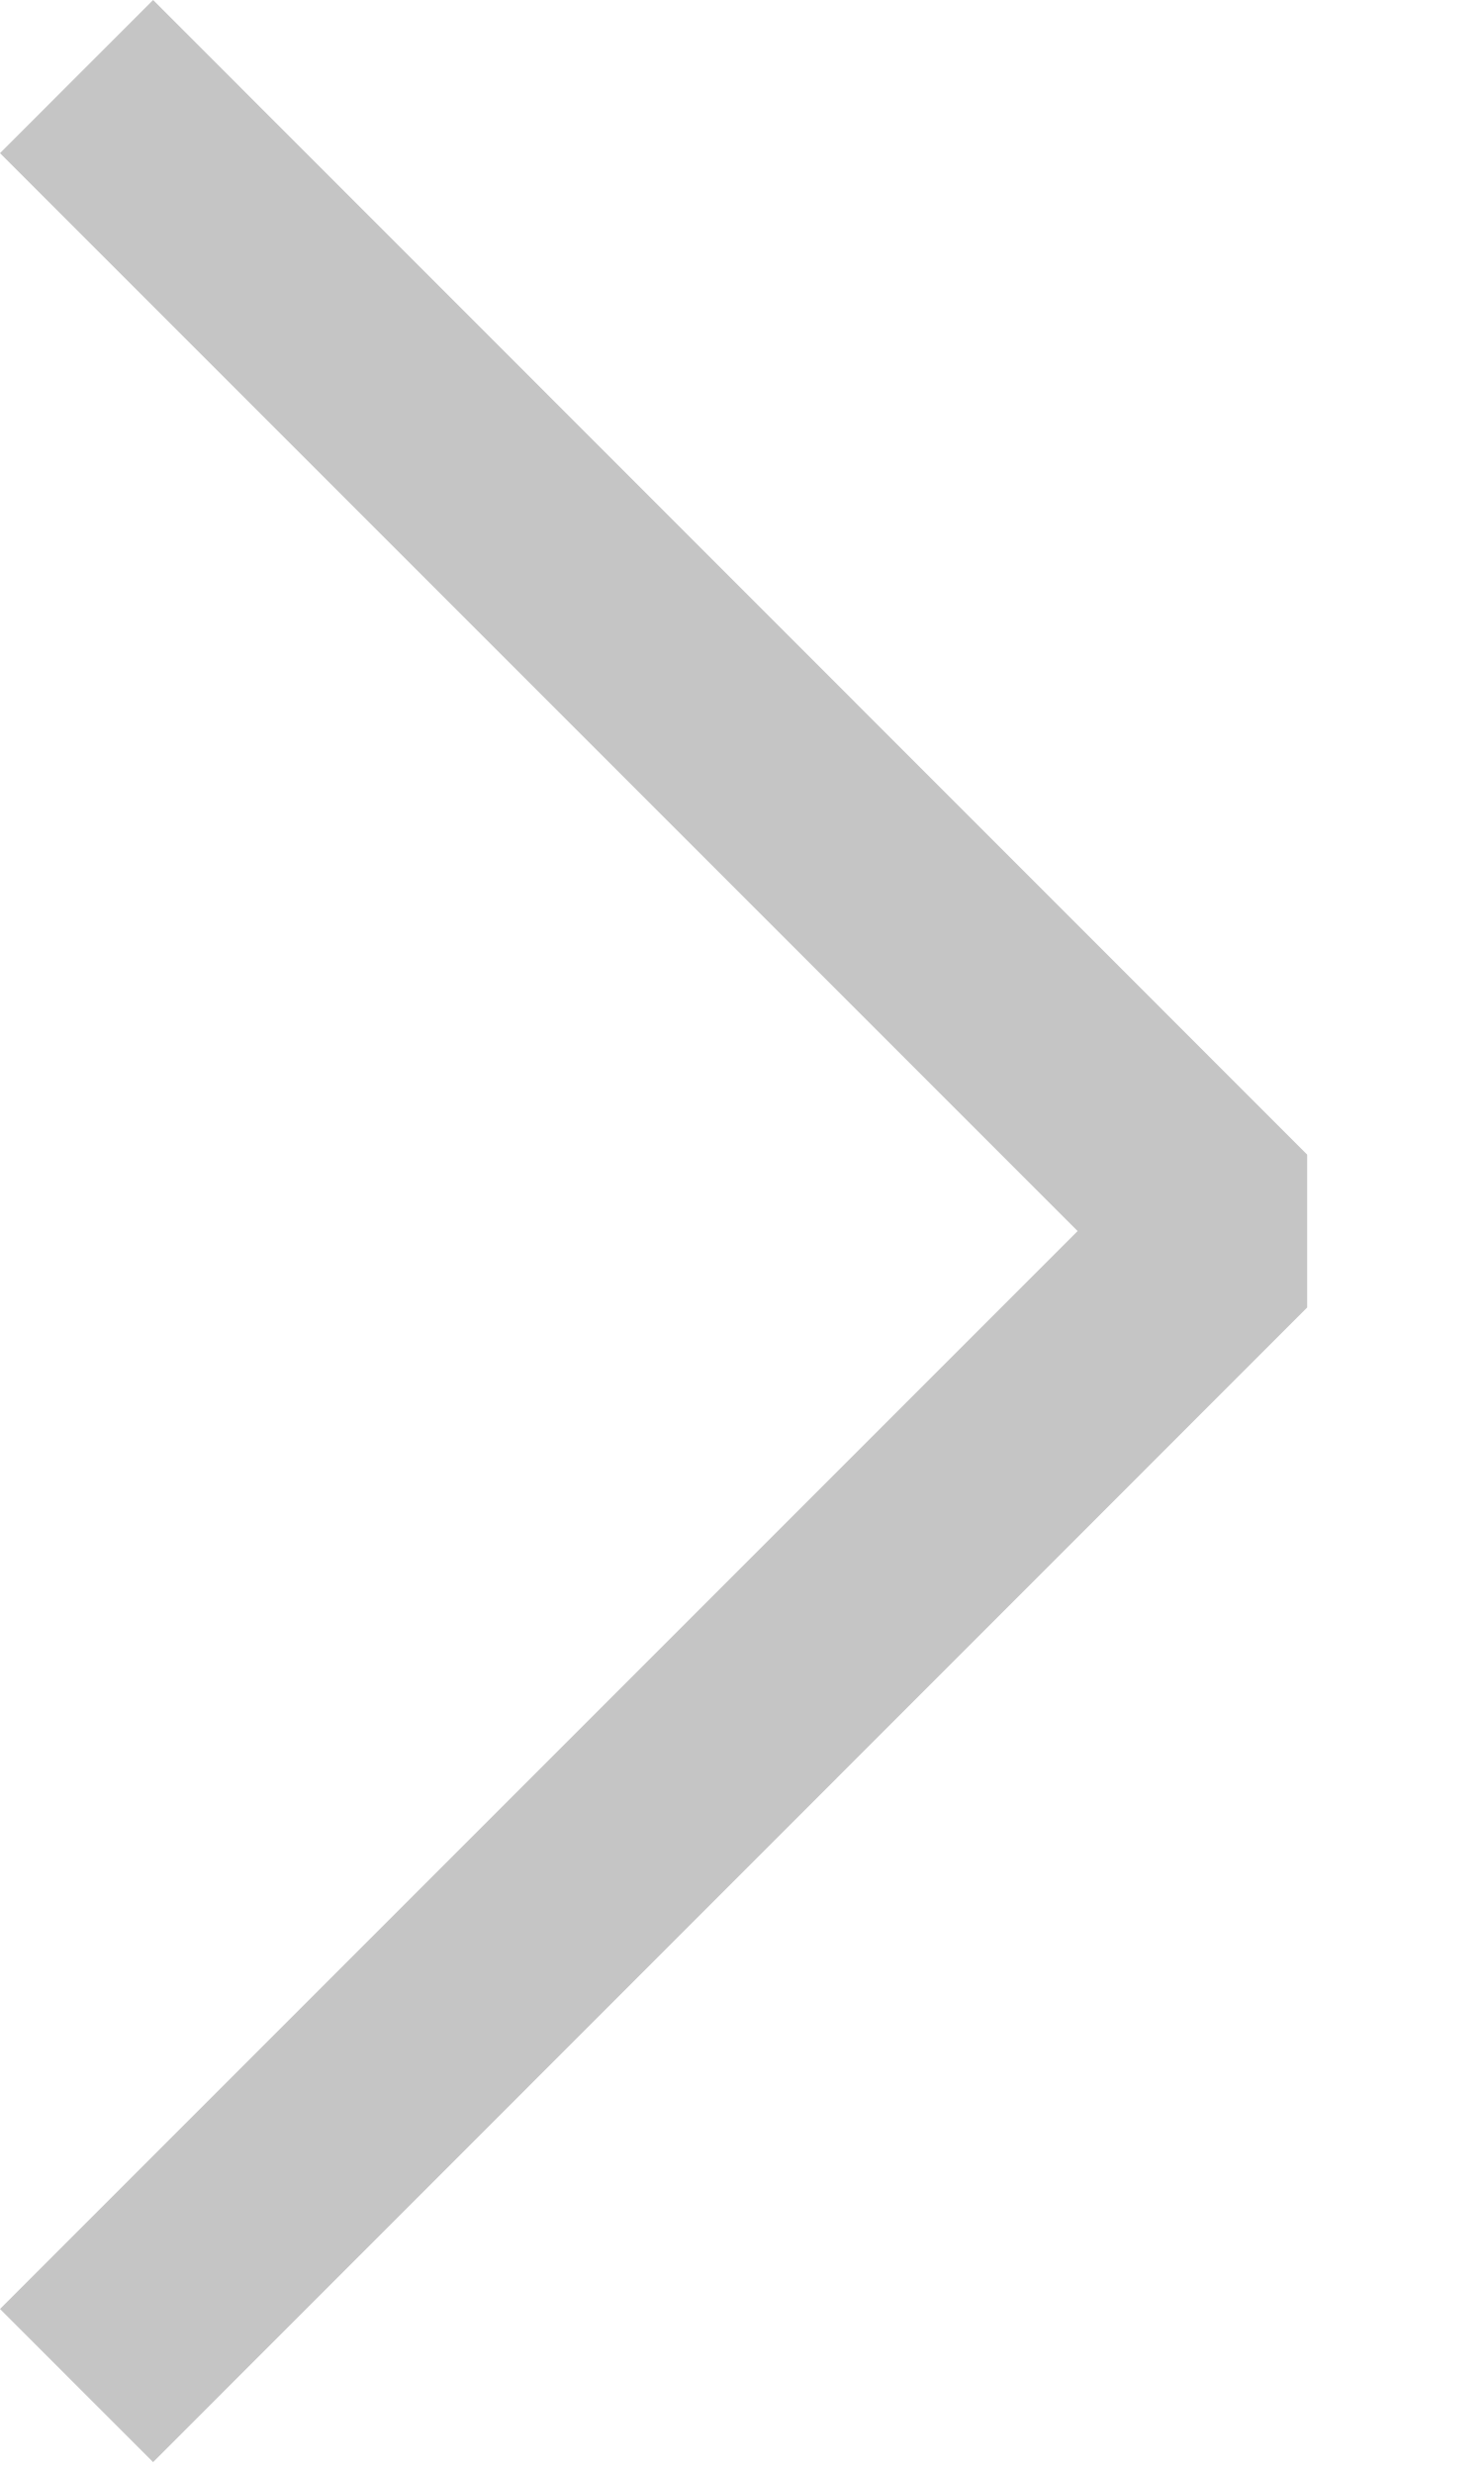
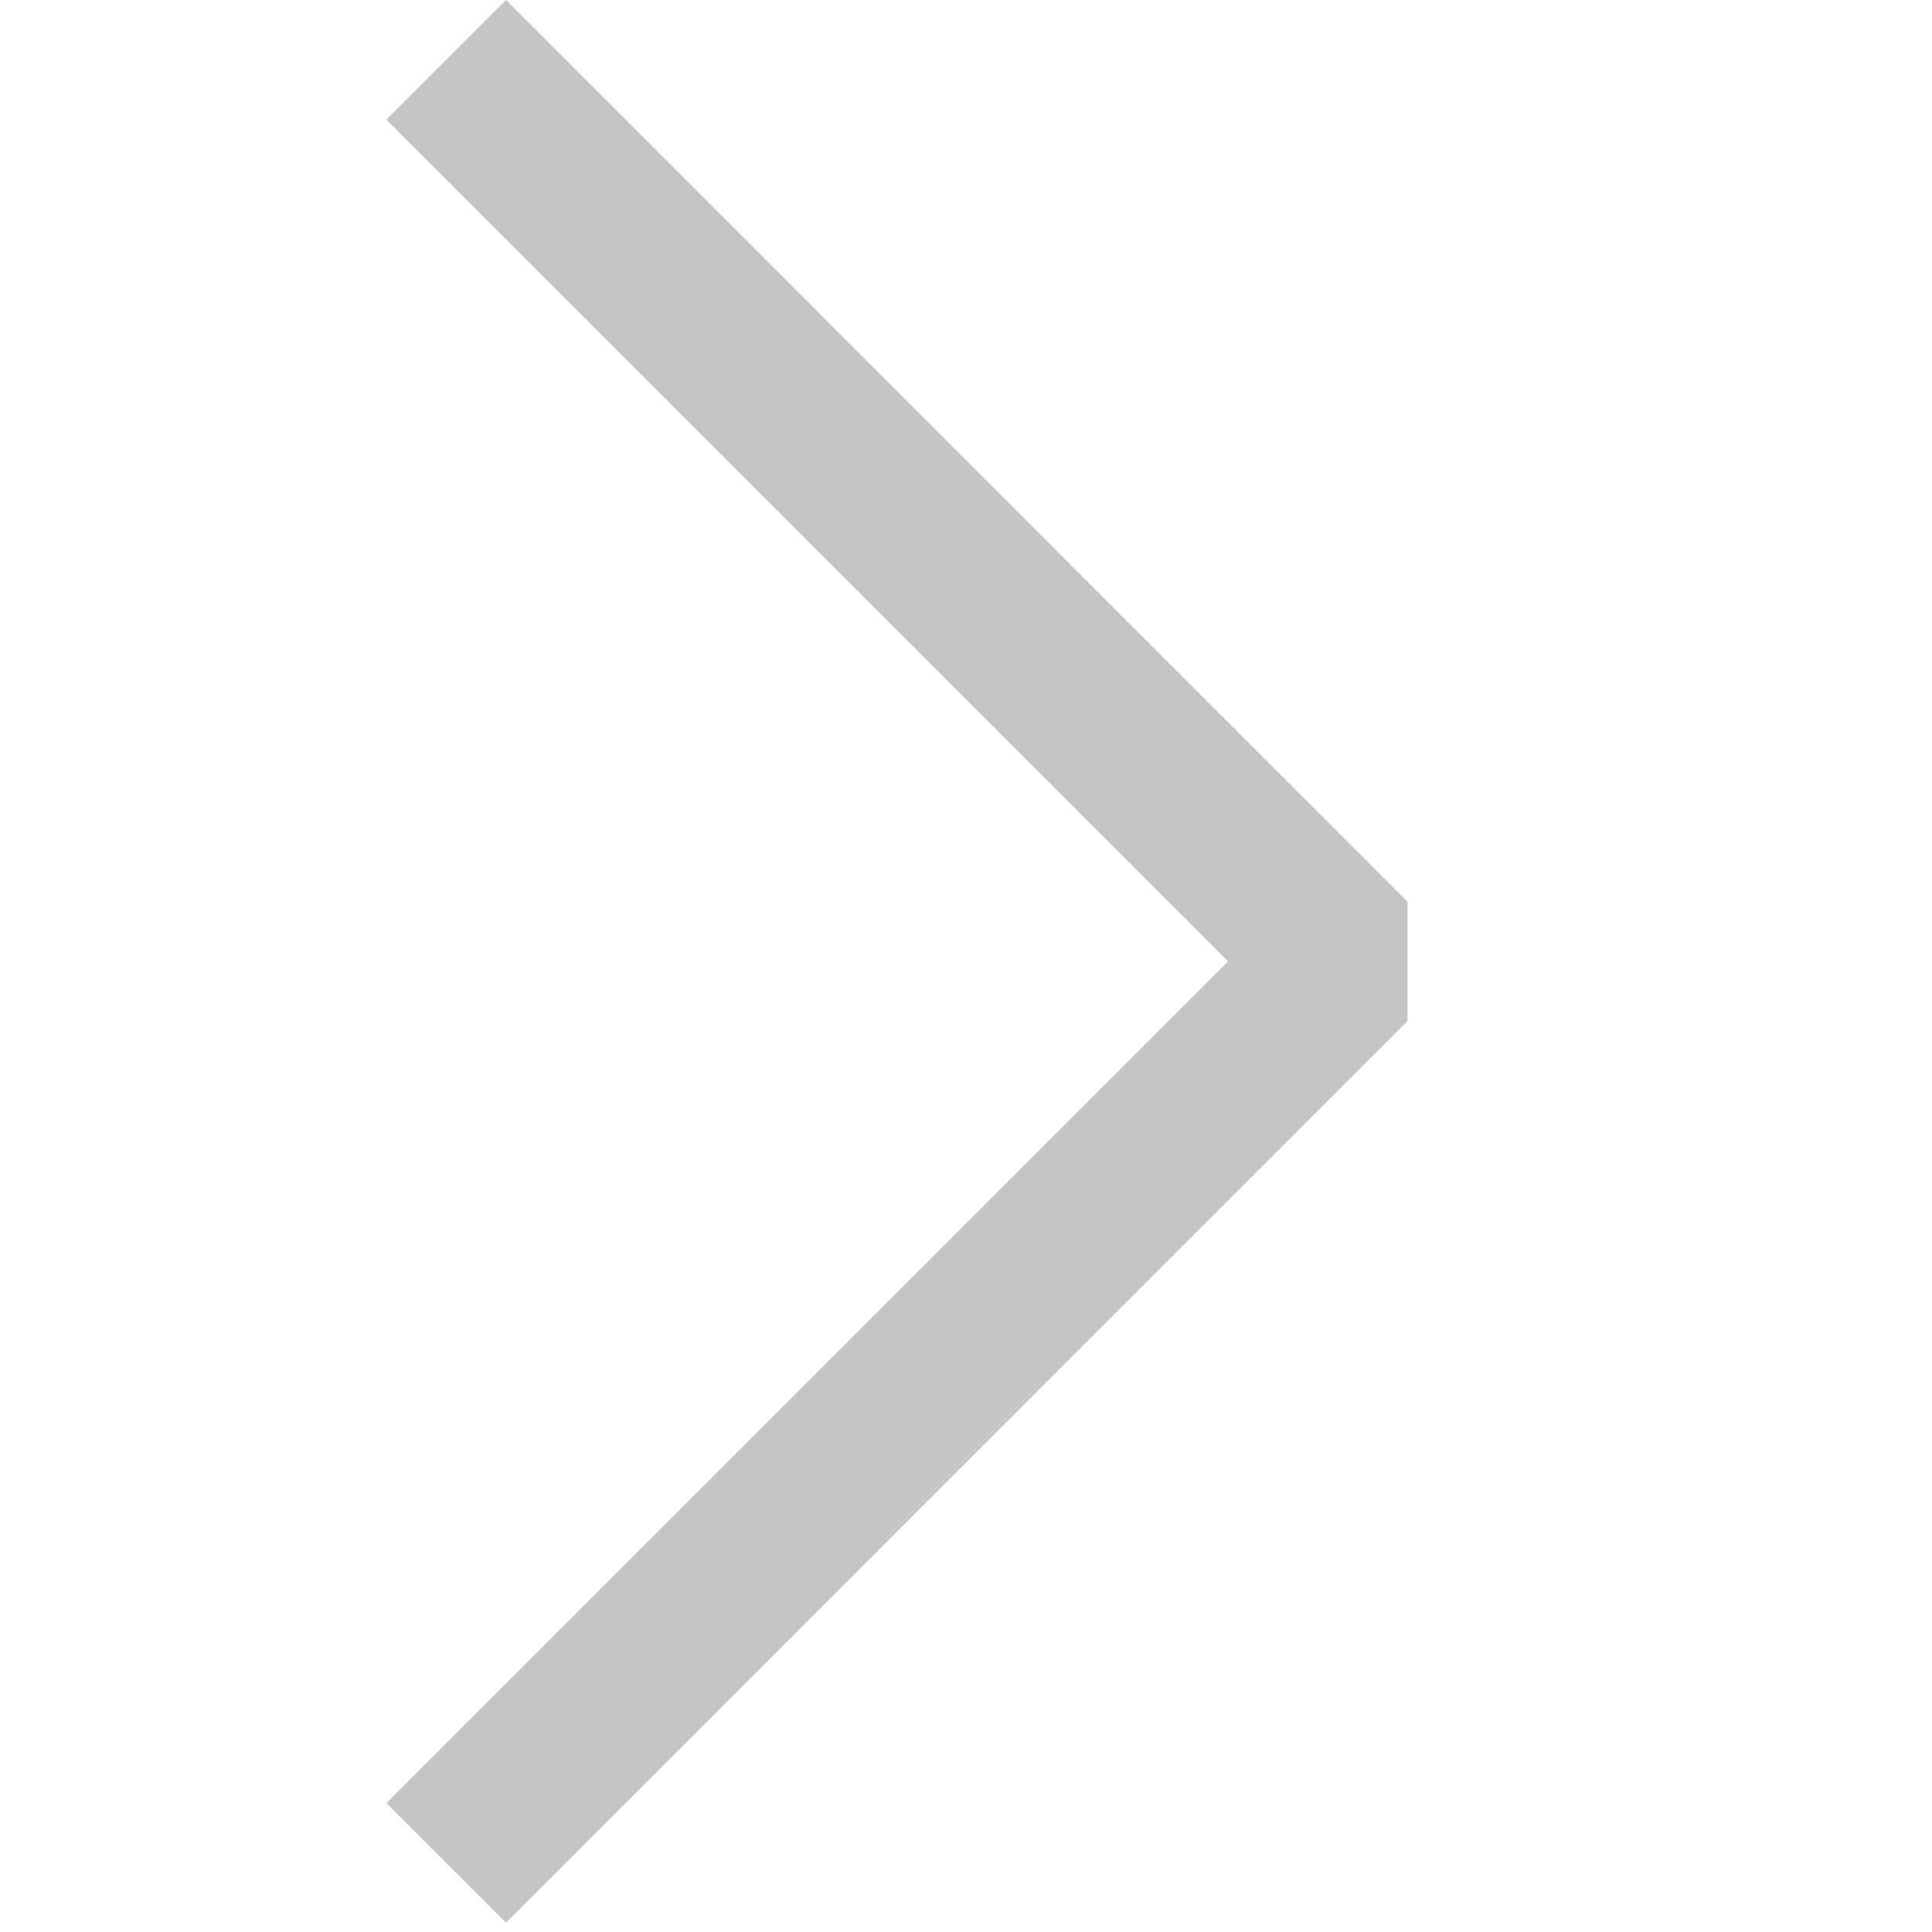
- <svg xmlns="http://www.w3.org/2000/svg" width="6" height="10" viewBox="0 0 6 10" fill="none">
+ <svg xmlns="http://www.w3.org/2000/svg" width="10" height="10" viewBox="0 0 6 10" fill="none">
  <path fill-rule="evenodd" clip-rule="evenodd" d="M4.357 4.976L0 0.619L0.619 0L5.285 4.667V5.285L0.619 9.952L0 9.333L4.357 4.976Z" fill="#C5C5C5" />
</svg>
